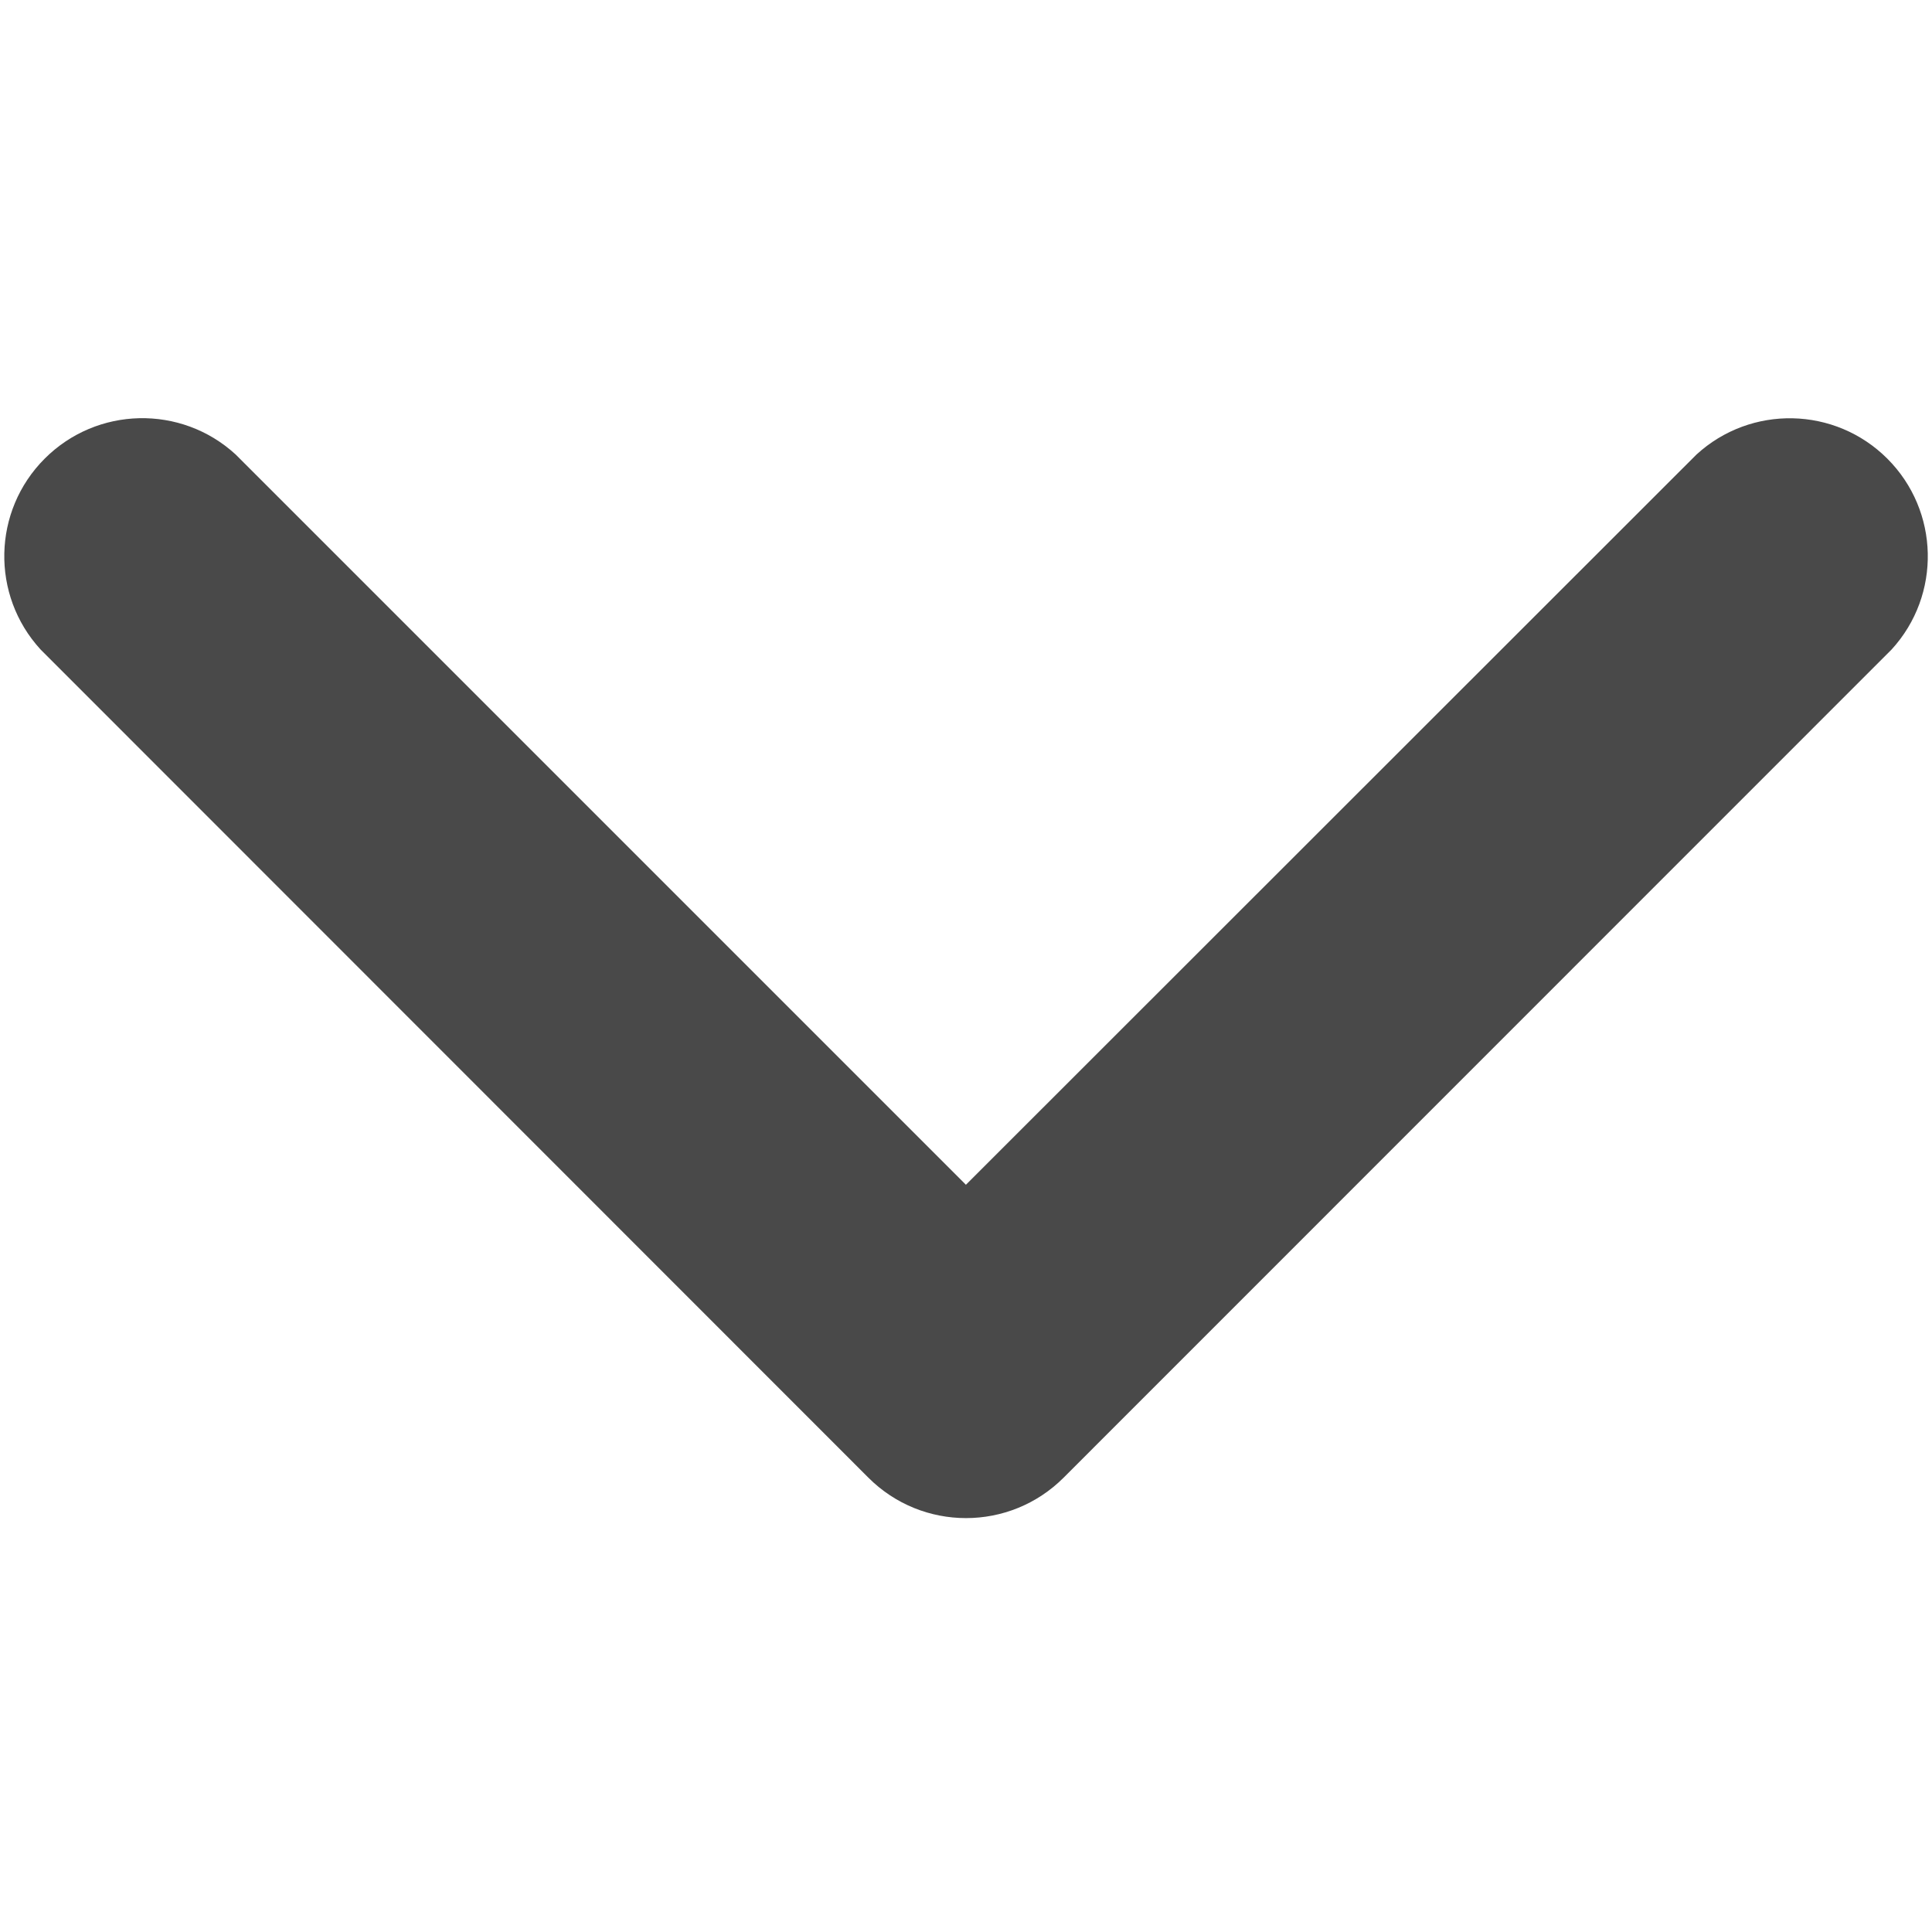
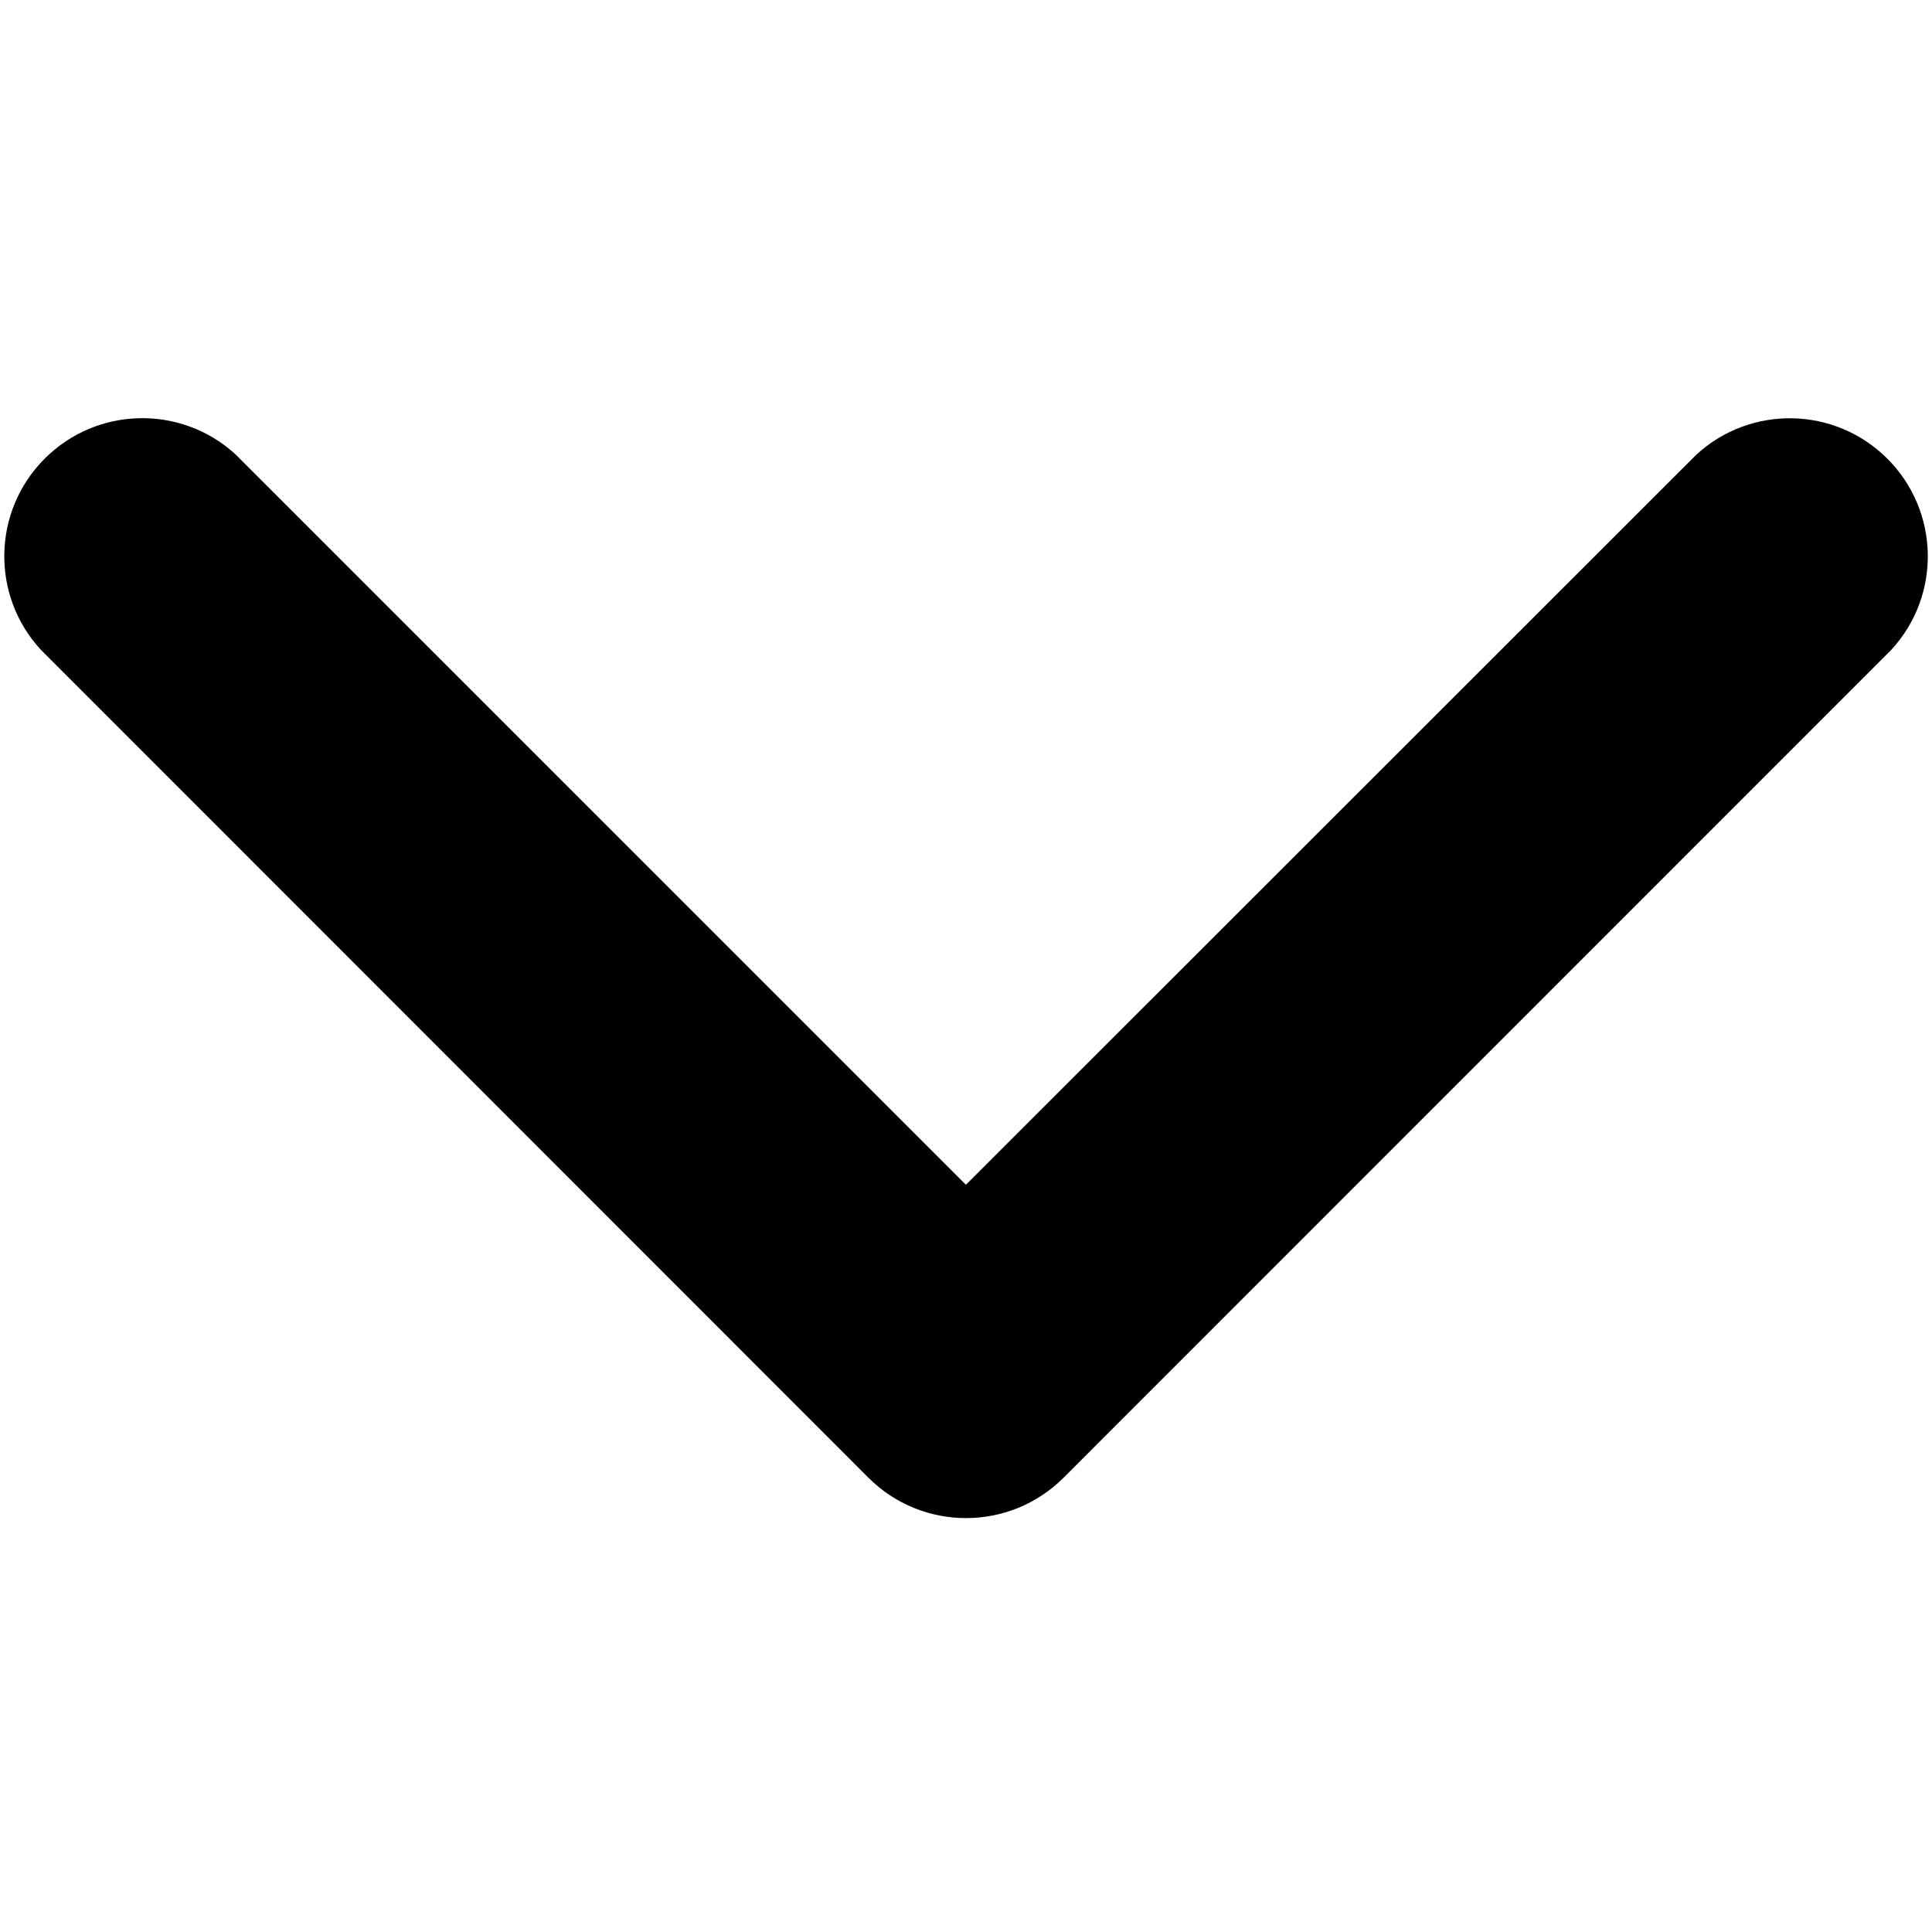
<svg xmlns="http://www.w3.org/2000/svg" width="11" height="11" viewBox="0 0 11 11">
-   <path d="M5.5 6.746 1.341 2.587a.786.786 0 0 0-1.11 1.111l4.713 4.715a.786.786 0 0 0 1.112 0l4.714-4.715a.786.786 0 0 0-1.111-1.11L5.5 6.745z" fill="#494949" fill-rule="evenodd" />
+   <path d="M5.5 6.746 1.341 2.587a.786.786 0 0 0-1.11 1.111l4.713 4.715a.786.786 0 0 0 1.112 0l4.714-4.715a.786.786 0 0 0-1.111-1.11L5.5 6.745z" fill="currentColor" fill-rule="evenodd" />
</svg>
